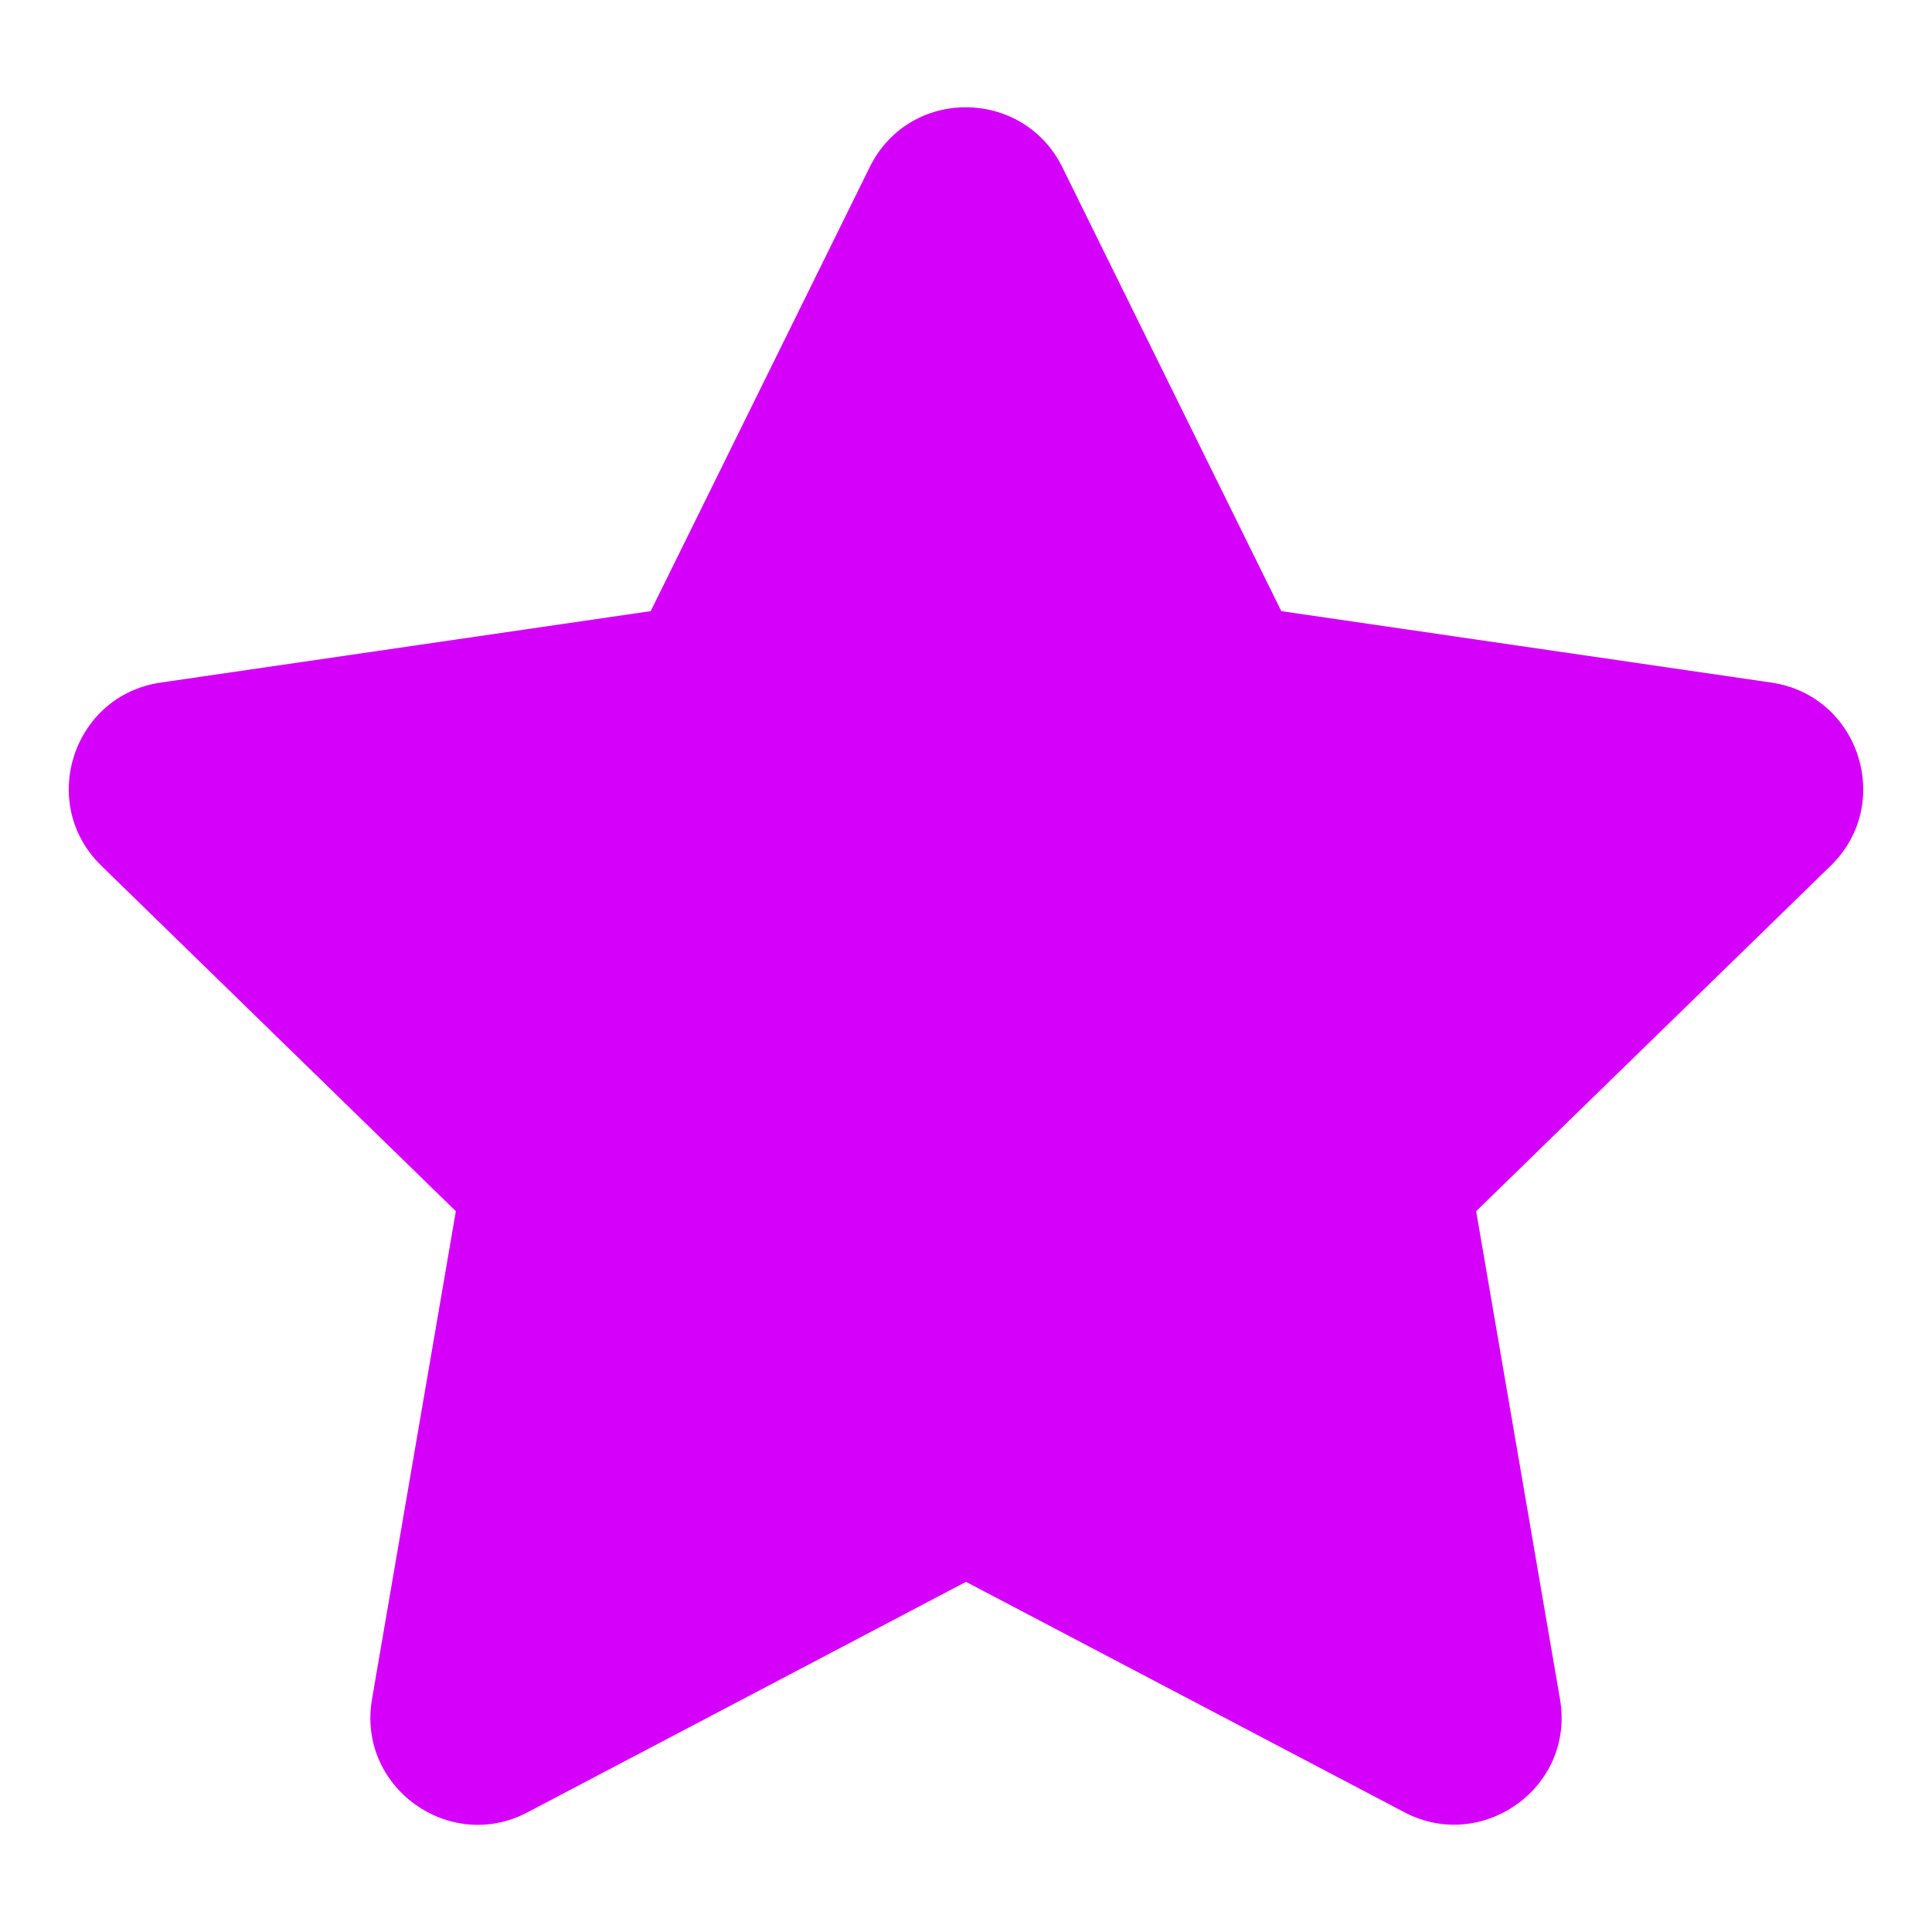
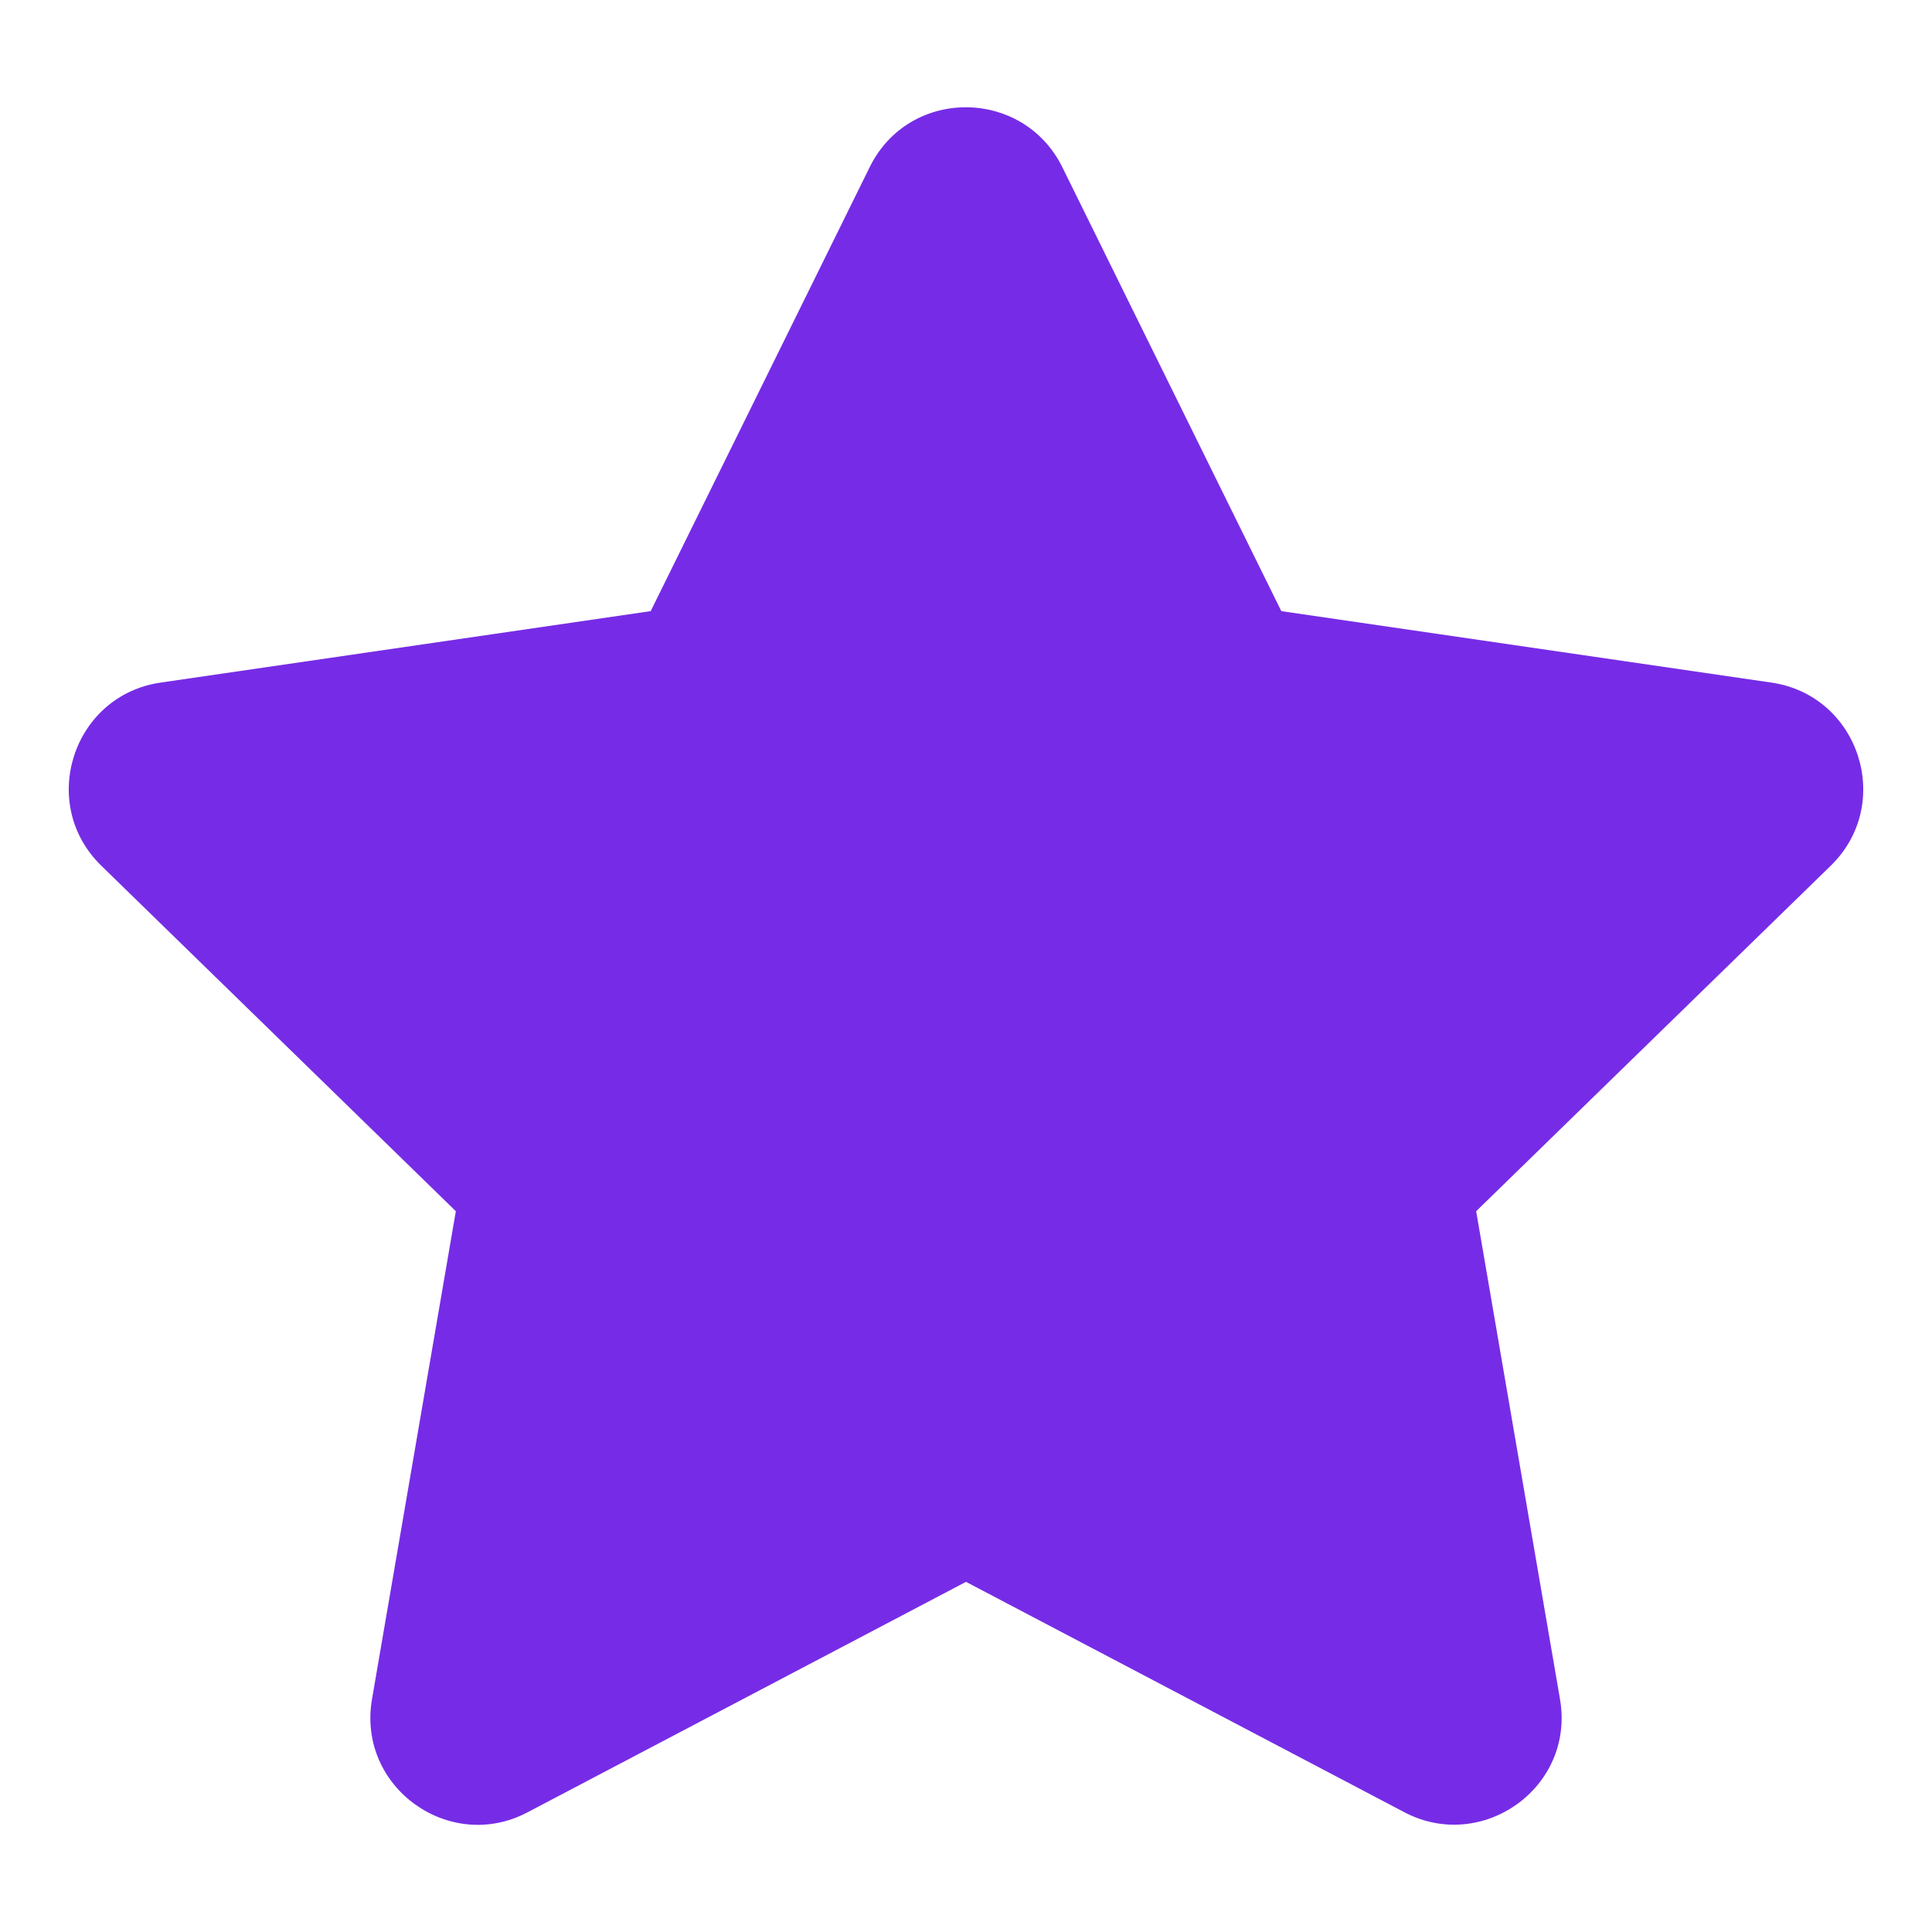
<svg xmlns="http://www.w3.org/2000/svg" width="50" height="50" viewBox="0 0 50 50" fill="none">
-   <path d="M22.509 4.323L16.84 15.816L4.158 17.665C1.884 17.995 0.972 20.799 2.622 22.405L11.797 31.346L9.627 43.976C9.236 46.259 11.641 47.969 13.655 46.901L25 40.938L36.346 46.901C38.359 47.96 40.764 46.259 40.373 43.976L38.203 31.346L47.379 22.405C49.028 20.799 48.116 17.995 45.842 17.665L33.16 15.816L27.491 4.323C26.476 2.274 23.533 2.248 22.509 4.323Z" fill="#D500F9" />
+   <path d="M22.509 4.323L16.84 15.816L4.158 17.665C1.884 17.995 0.972 20.799 2.622 22.405L11.797 31.346L9.627 43.976C9.236 46.259 11.641 47.969 13.655 46.901L25 40.938L36.346 46.901C38.359 47.96 40.764 46.259 40.373 43.976L38.203 31.346L47.379 22.405C49.028 20.799 48.116 17.995 45.842 17.665L33.16 15.816L27.491 4.323C26.476 2.274 23.533 2.248 22.509 4.323Z" fill="#762CE6" />
</svg>
